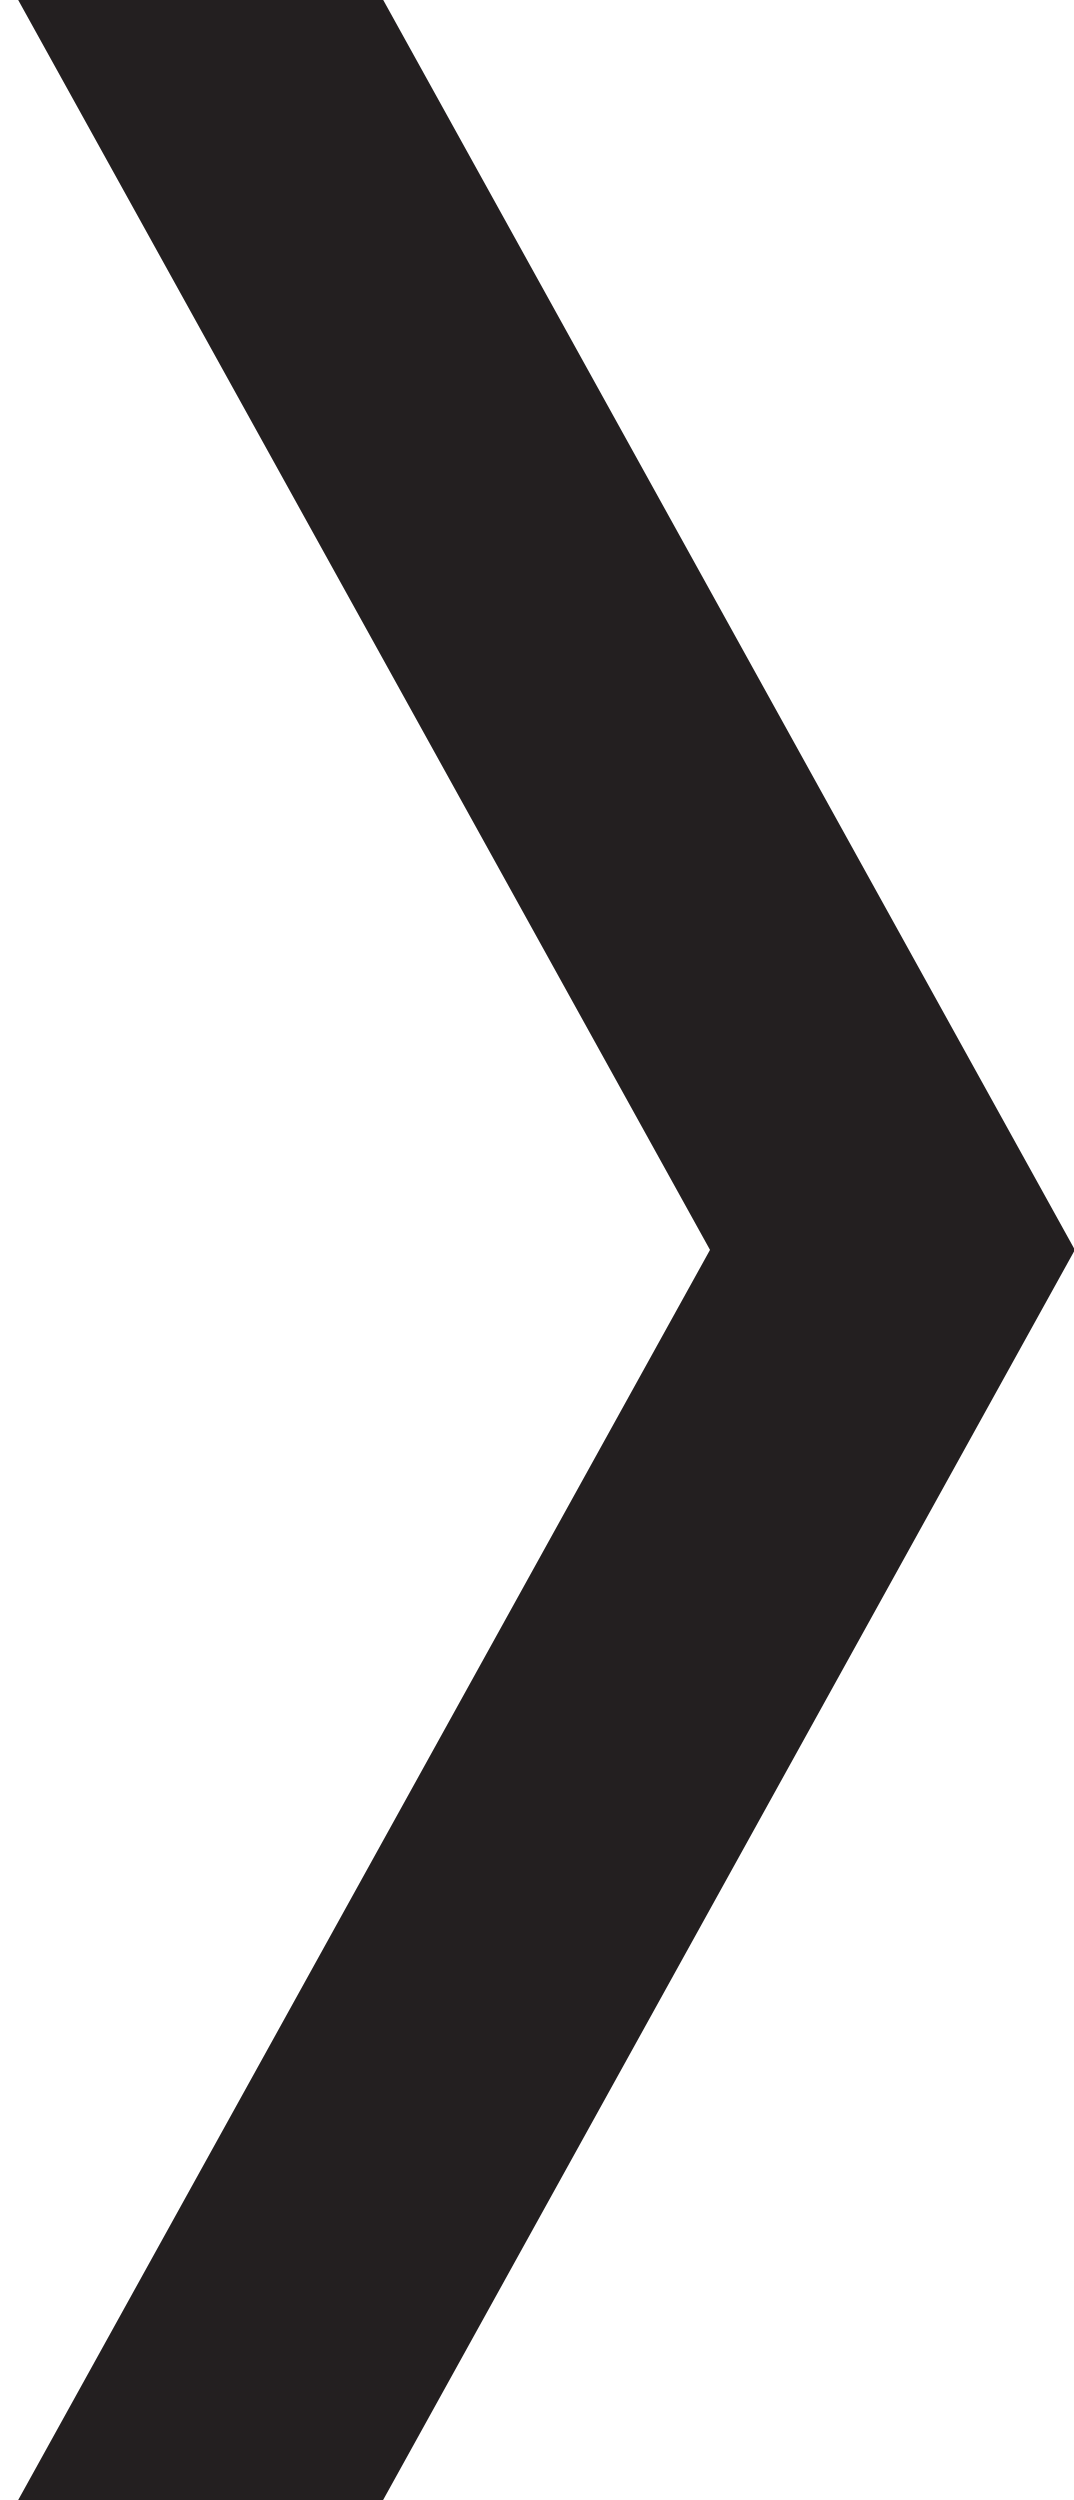
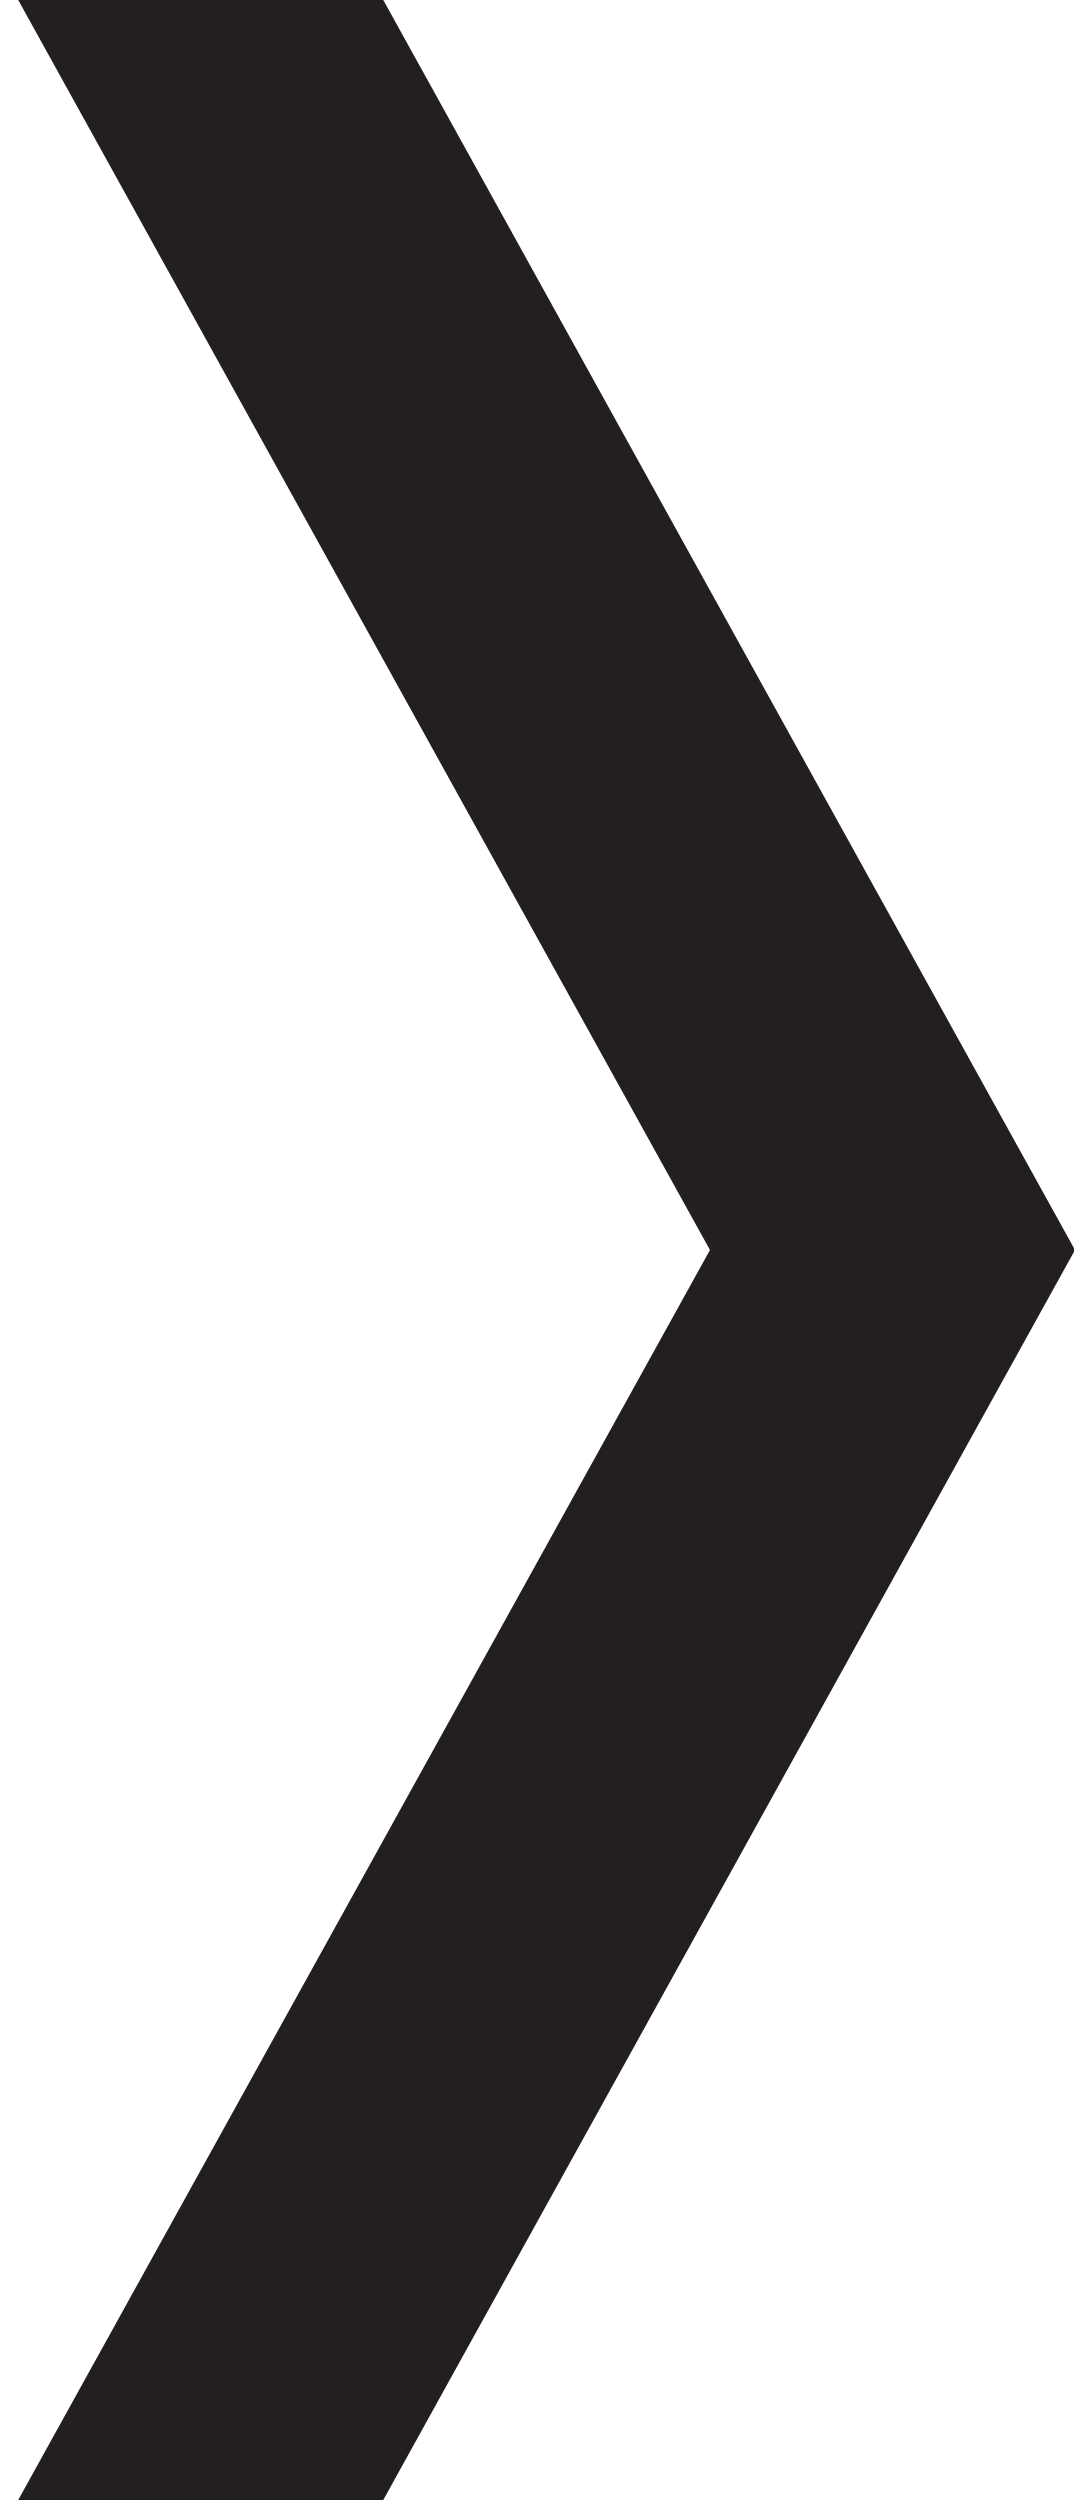
- <svg xmlns="http://www.w3.org/2000/svg" id="Layer_1" data-name="Layer 1" viewBox="0 0 48.33 112.57">
-   <defs>
-     <style>.cls-1{fill:#231f20;}</style>
-   </defs>
-   <polygon class="cls-1" points="12.89 -7.89 0 -1.48 31.97 56.28 0 114.05 12.89 120.45 48.4 56.28 12.89 -7.89" />
+ <svg xmlns="http://www.w3.org/2000/svg" version="1.1" id="Layer_1" x="0px" y="0px" viewBox="0 0 48.331 112.566" style="enable-background:new 0 0 48.331 112.566;" xml:space="preserve">
+   <polygon style="fill:#231F20;" points="12.893,-7.886 0,-1.481 31.967,56.283 0,114.046 12.893,120.451 48.403,56.283 " />
</svg>
